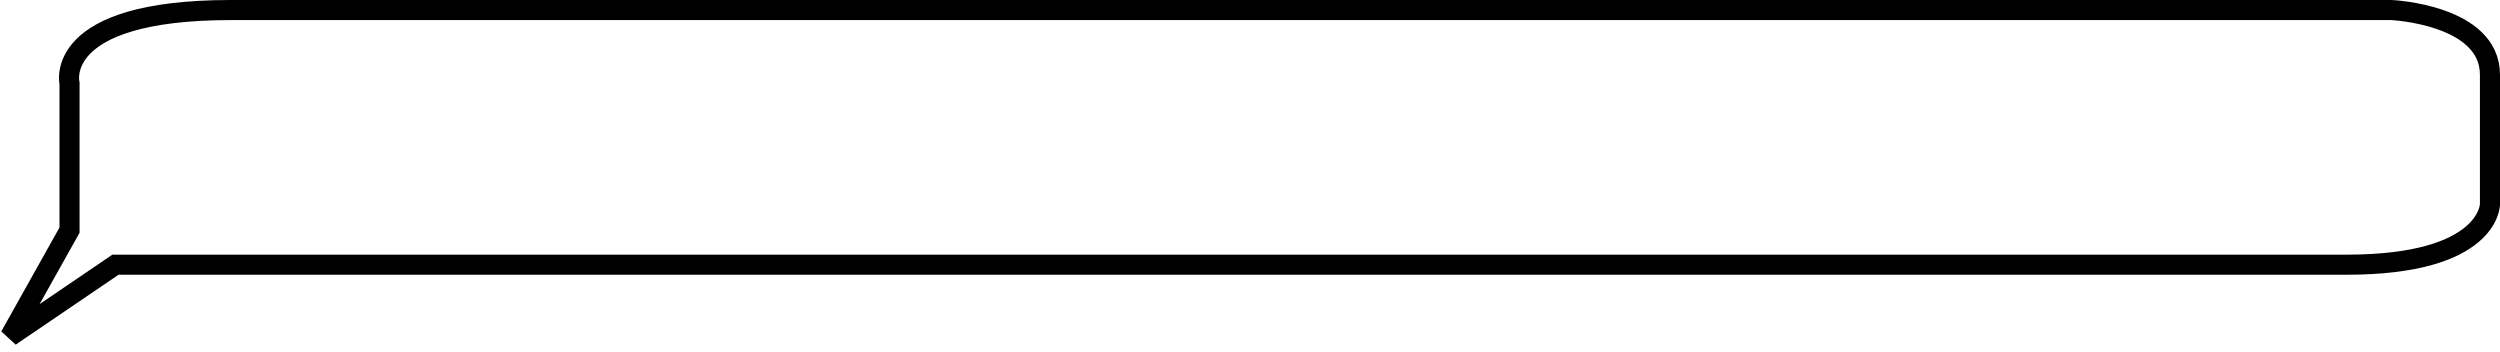
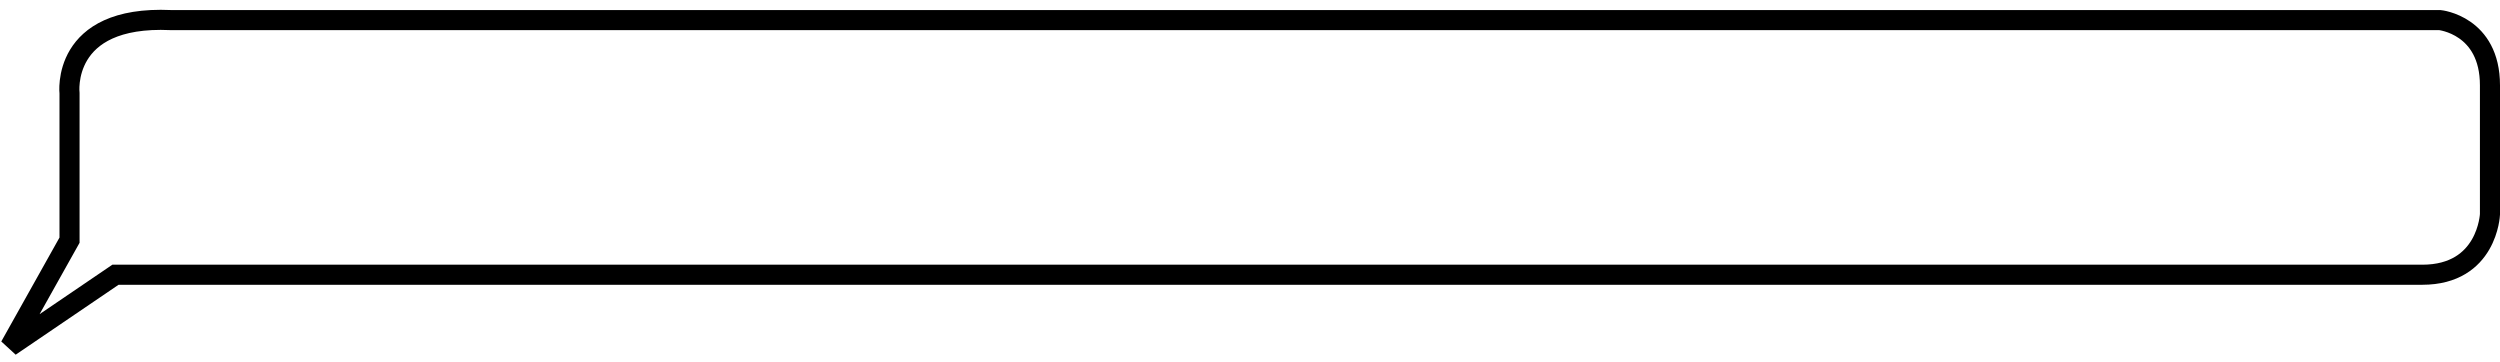
- <svg xmlns="http://www.w3.org/2000/svg" width="249" height="35" viewBox="0 0 249 35" fill="none">
-   <path d="M1 33.5L6.925 22.922V8.307C6.925 8.307 5.14 1 22.989 1H238.183C238.183 1 248 1.437 248 7.447V20.341C248 20.341 248 26.364 233.72 26.364H11.5L1 33.5Z" stroke="black" stroke-width="2" />
+ <svg xmlns="http://www.w3.org/2000/svg" width="249" height="36" viewBox="0 0 249 36" fill="none">
+   <path d="M1 34.5L6.925 23.922V9.307C6.925 9.307 6 1.5 17 2H243C243 2 248 2.491 248 8.5V21.341C248 21.341 247.76 27.364 241.26 27.364L11.5 27.364L1 34.5Z" stroke="black" stroke-width="2" />
</svg>
